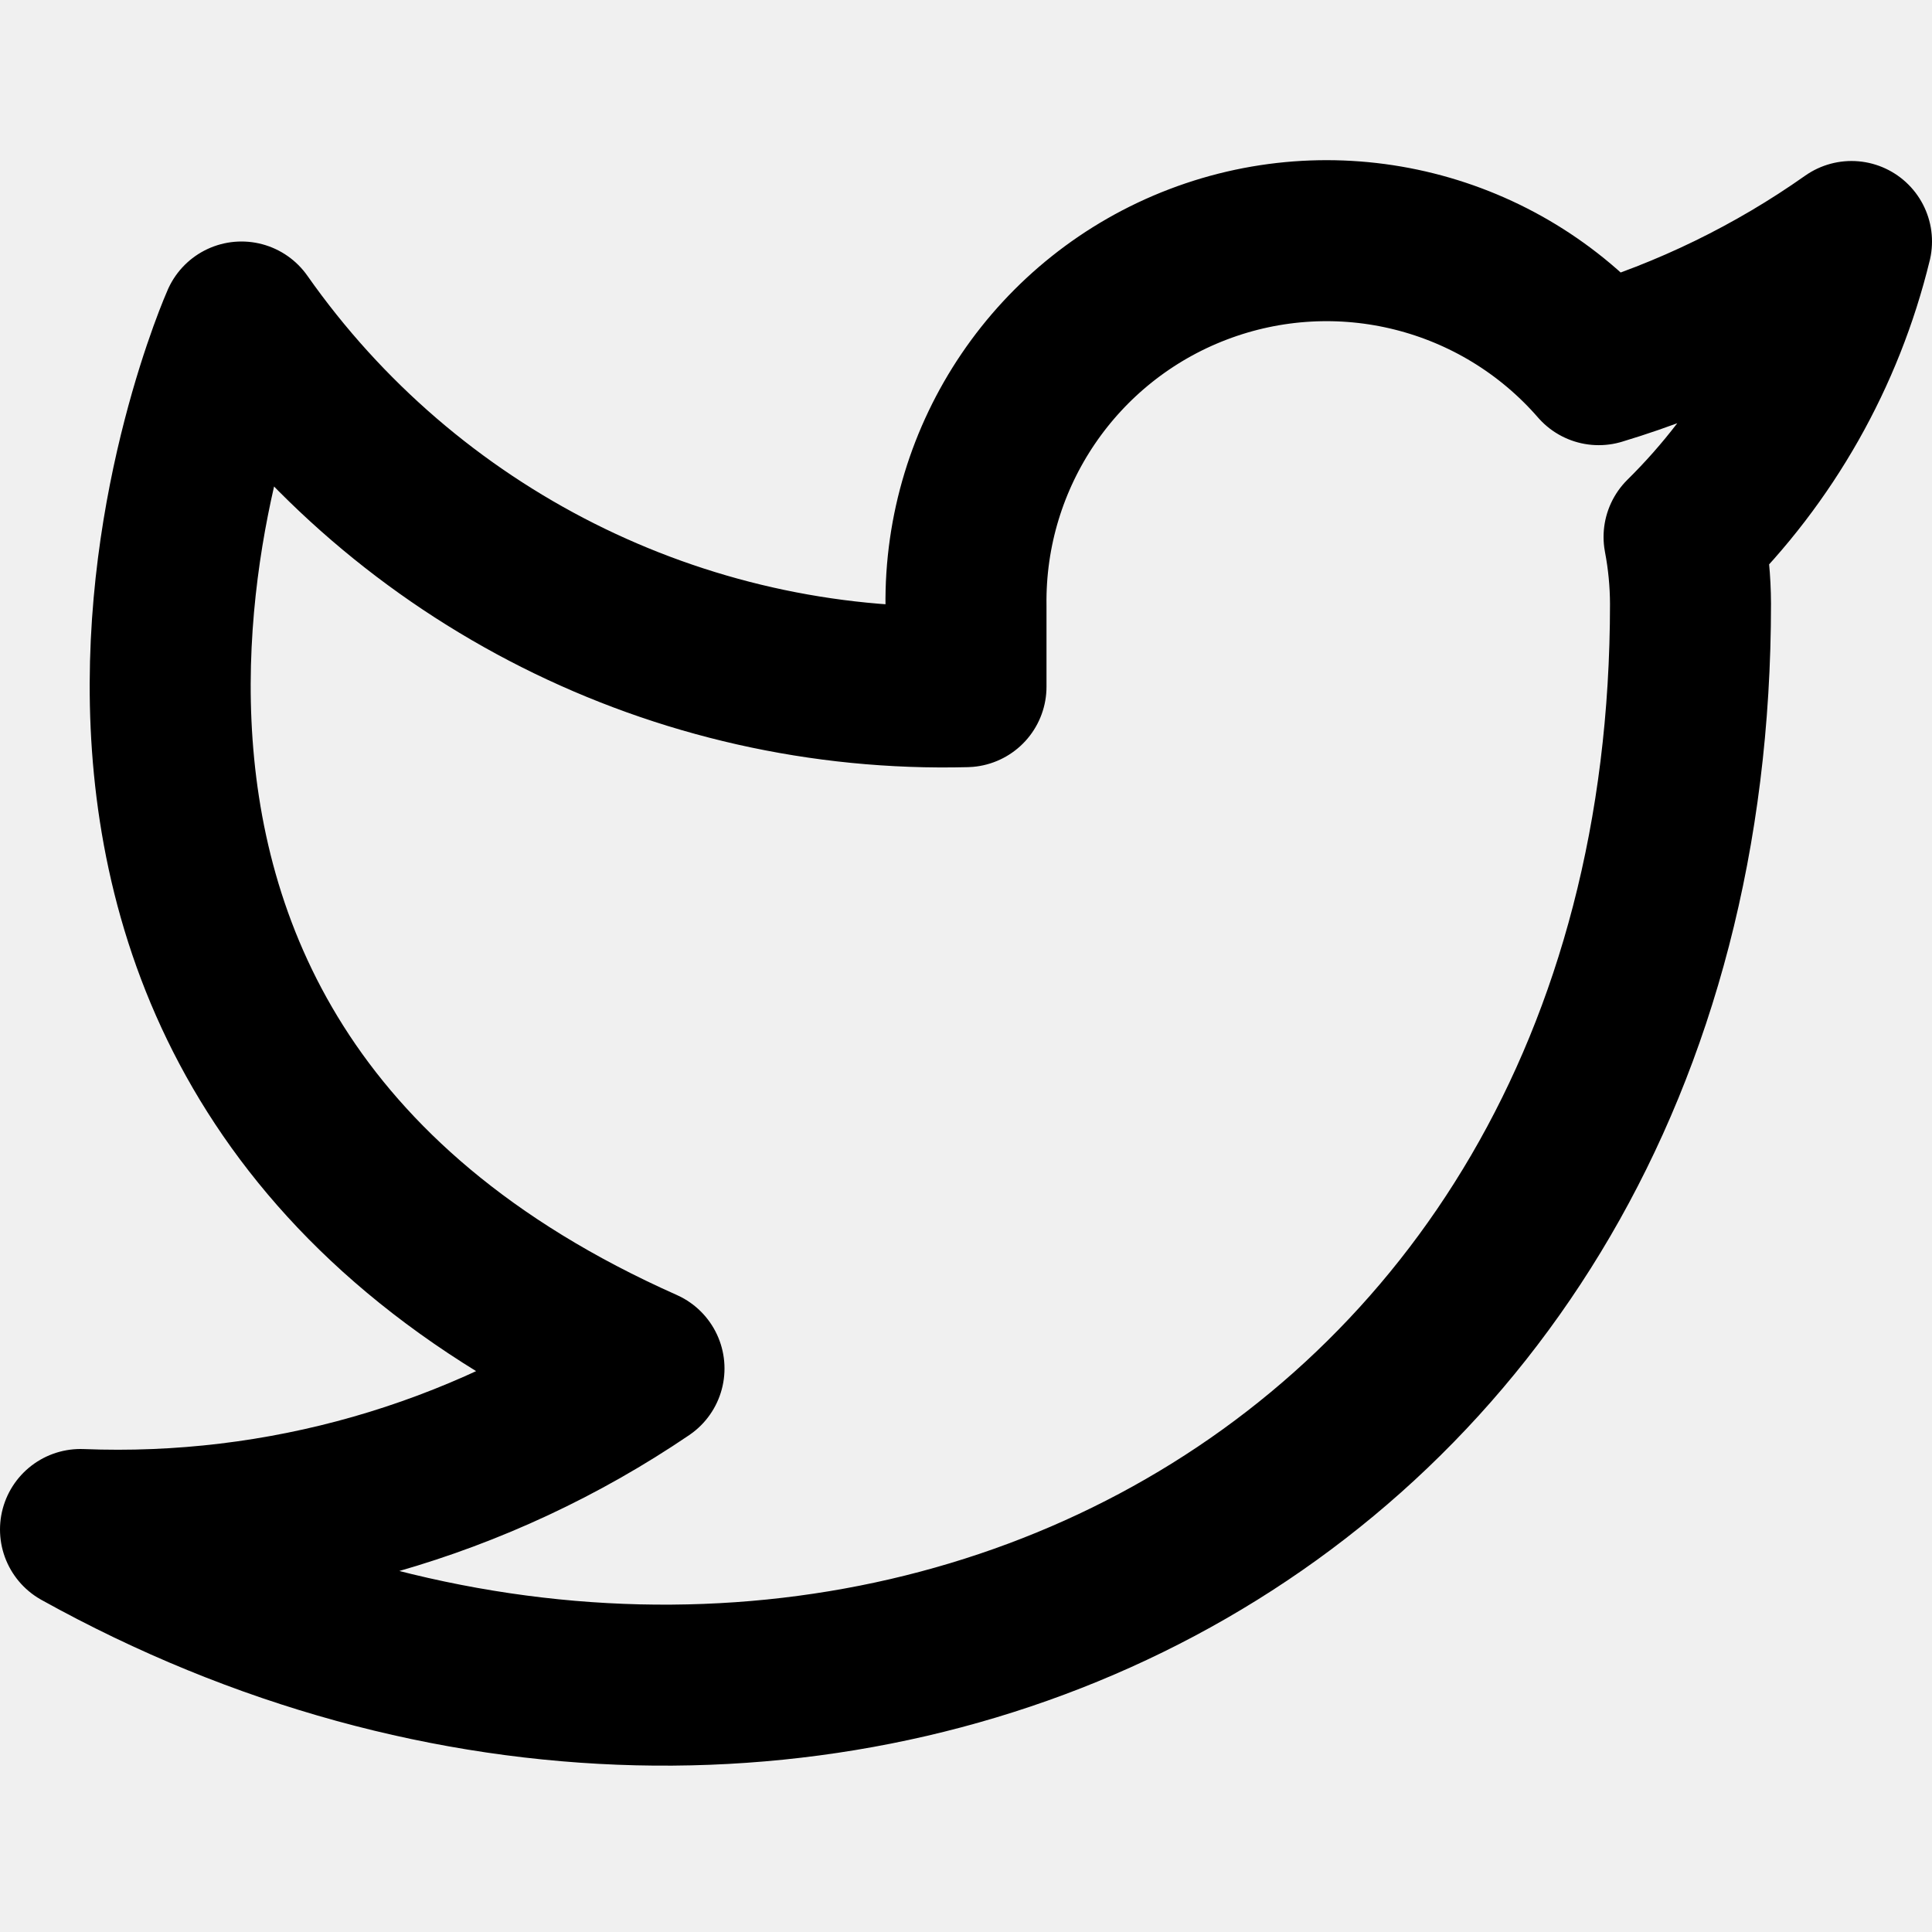
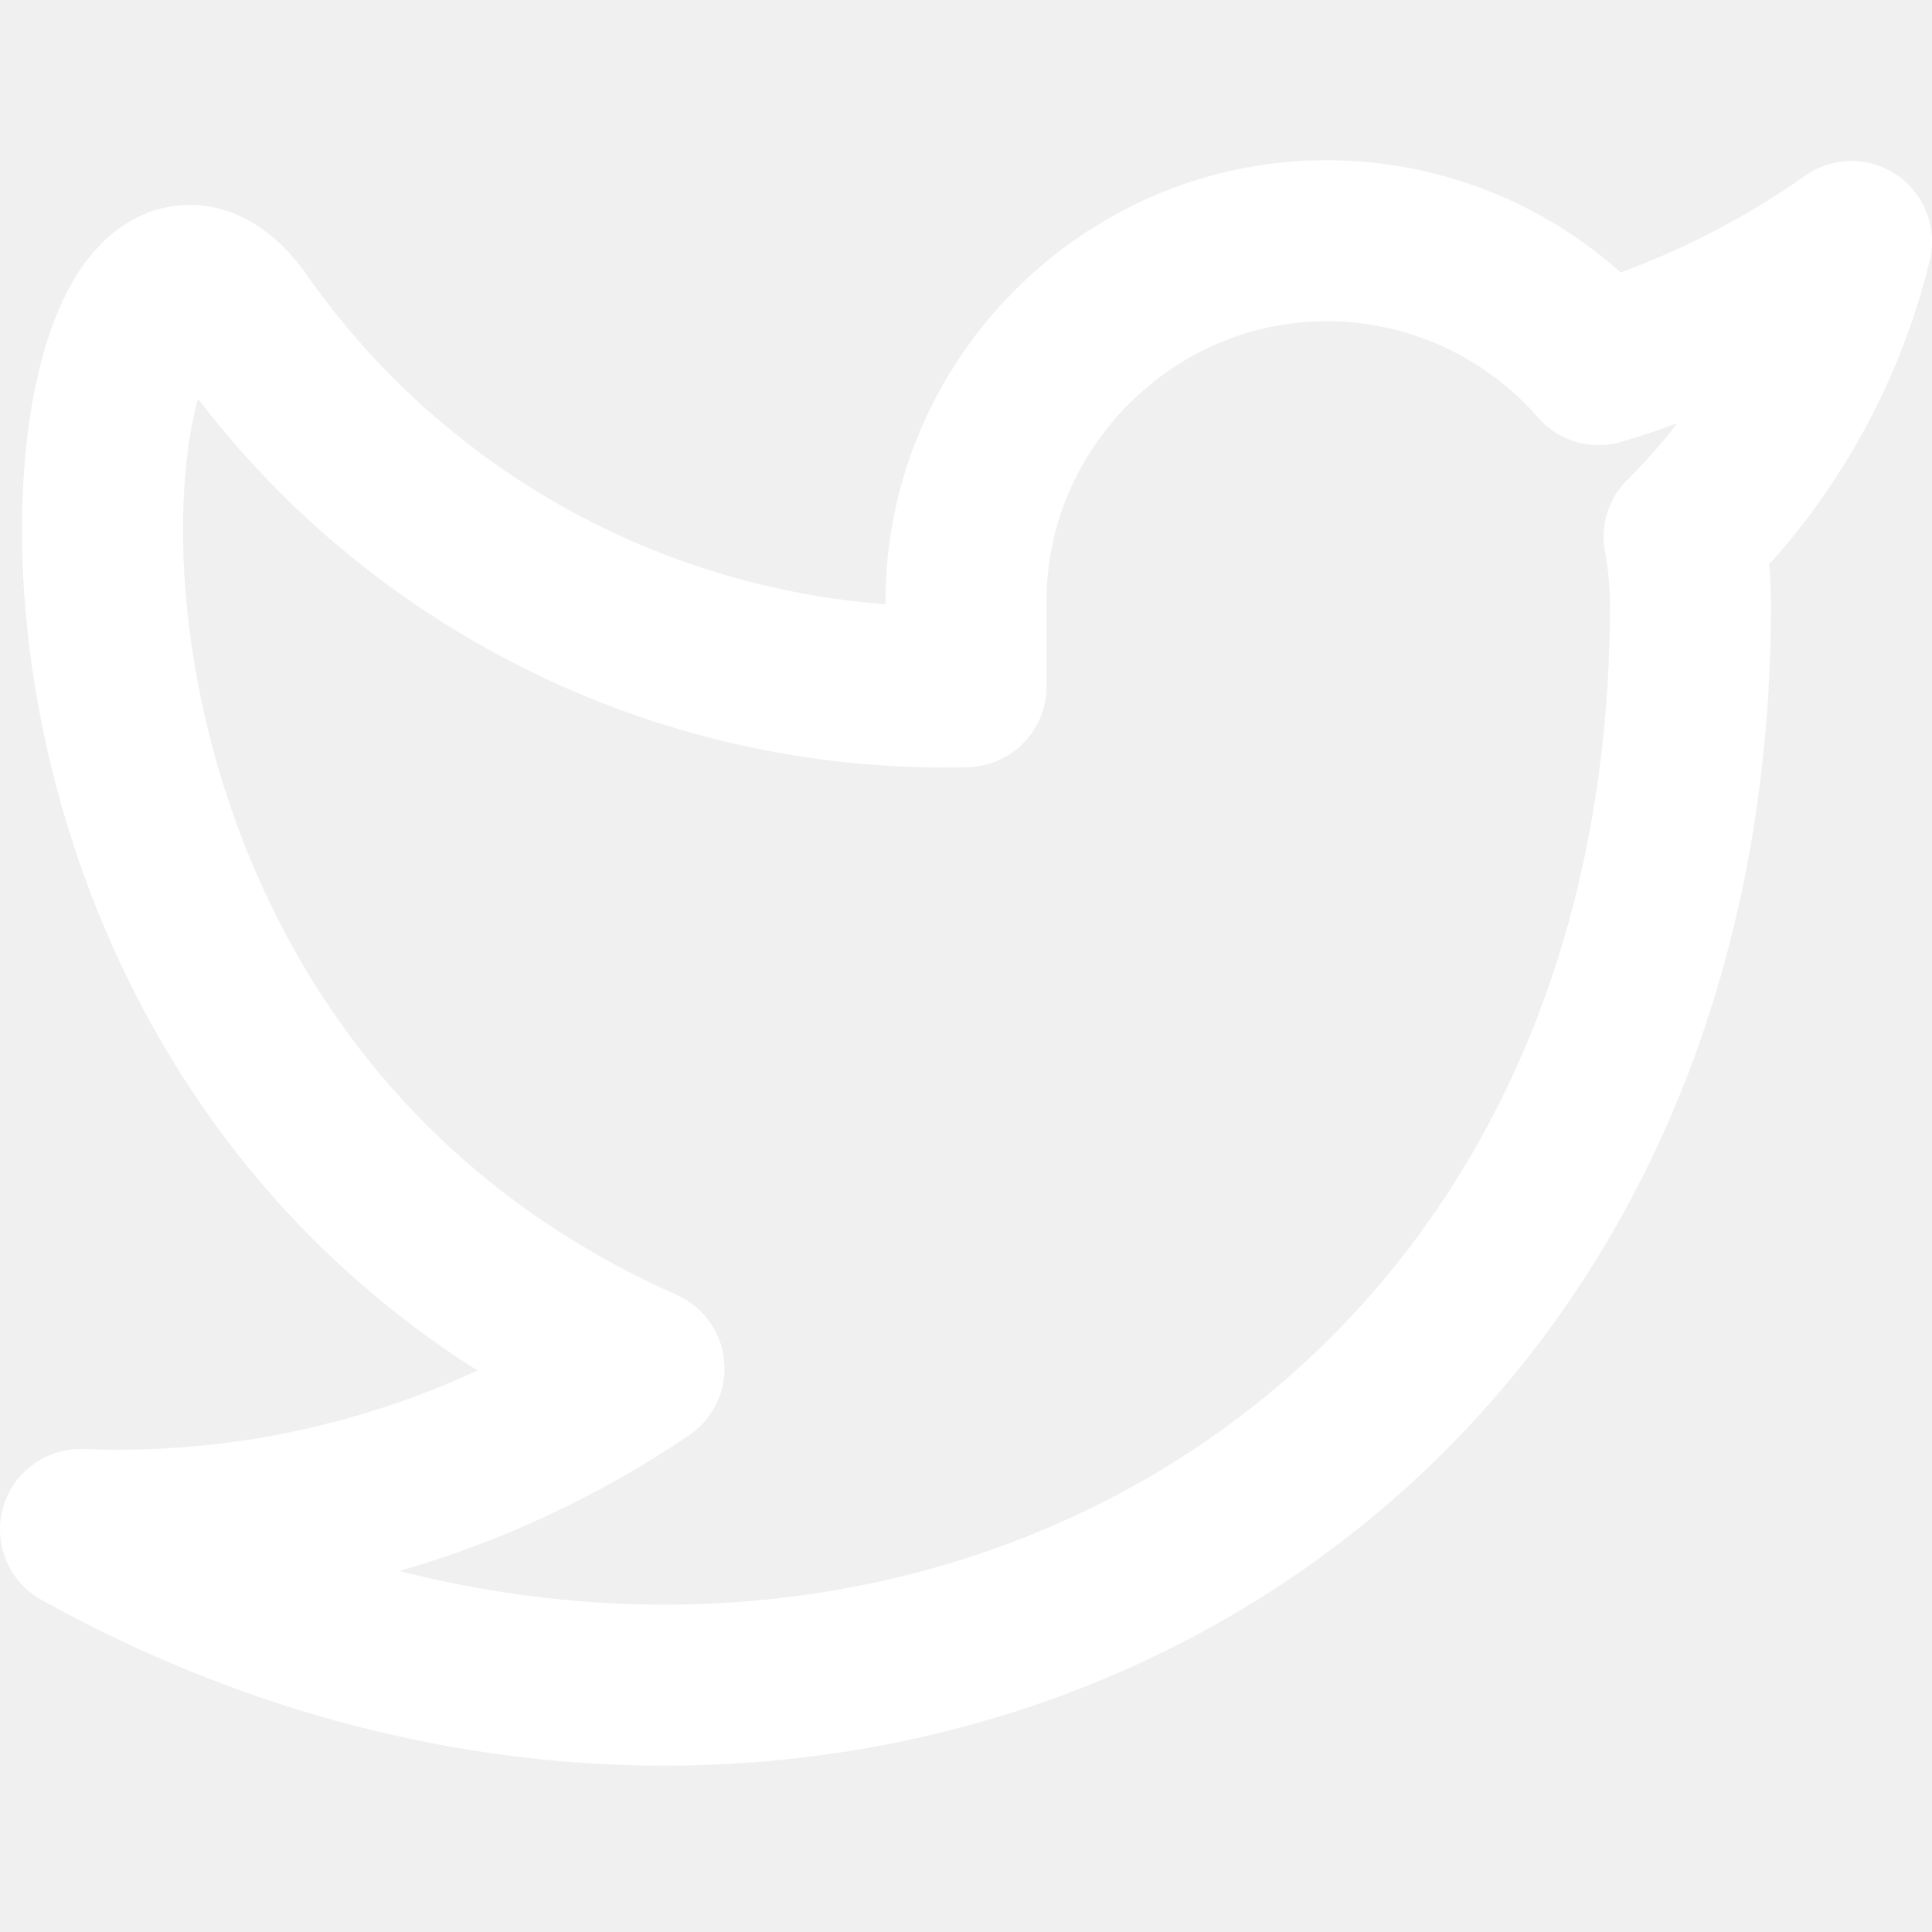
- <svg xmlns="http://www.w3.org/2000/svg" width="24" height="24" viewBox="0 0 24 24" fill="none" stroke="currentColor" stroke-width="2" stroke-linecap="round" stroke-linejoin="round" class="feather feather-twitter">
-   <path d="M23 3a10.9 10.9 0 0 1-3.14 1.53 4.48 4.48 0 0 0-7.86 3v1A10.66 10.66 0 0 1 3 4s-4 9 5 13a11.64 11.64 0 0 1-7 2c9 5 20 0 20-11.5a4.5 4.5 0 0 0-.08-.83A7.72 7.72 0 0 0 23 3z" />
+ <svg xmlns="http://www.w3.org/2000/svg" width="100%" height="100%" viewBox="0 0 24 24" version="1.1" xml:space="preserve" style="fill-rule:evenodd;clip-rule:evenodd;stroke-linecap:round;stroke-linejoin:round;">
+   <path d="M23,3C22.042,3.675 20.982,4.192 19.86,4.53C19.01,3.552 17.775,2.99 16.48,2.99C14.022,2.99 12,5.012 12,7.47C12,7.49 12,7.51 12,7.53L12,8.53C8.434,8.622 5.05,6.919 3,4C0.95,1.081 -1,13 8,17C5.941,18.398 3.487,19.099 1,19C10,24 21,19 21,7.5C20.999,7.221 20.972,6.944 20.92,6.67C21.941,5.664 22.661,4.393 23,3Z" style="fill:none;fill-rule:nonzero;stroke:white;stroke-width:2px;" />
</svg>
